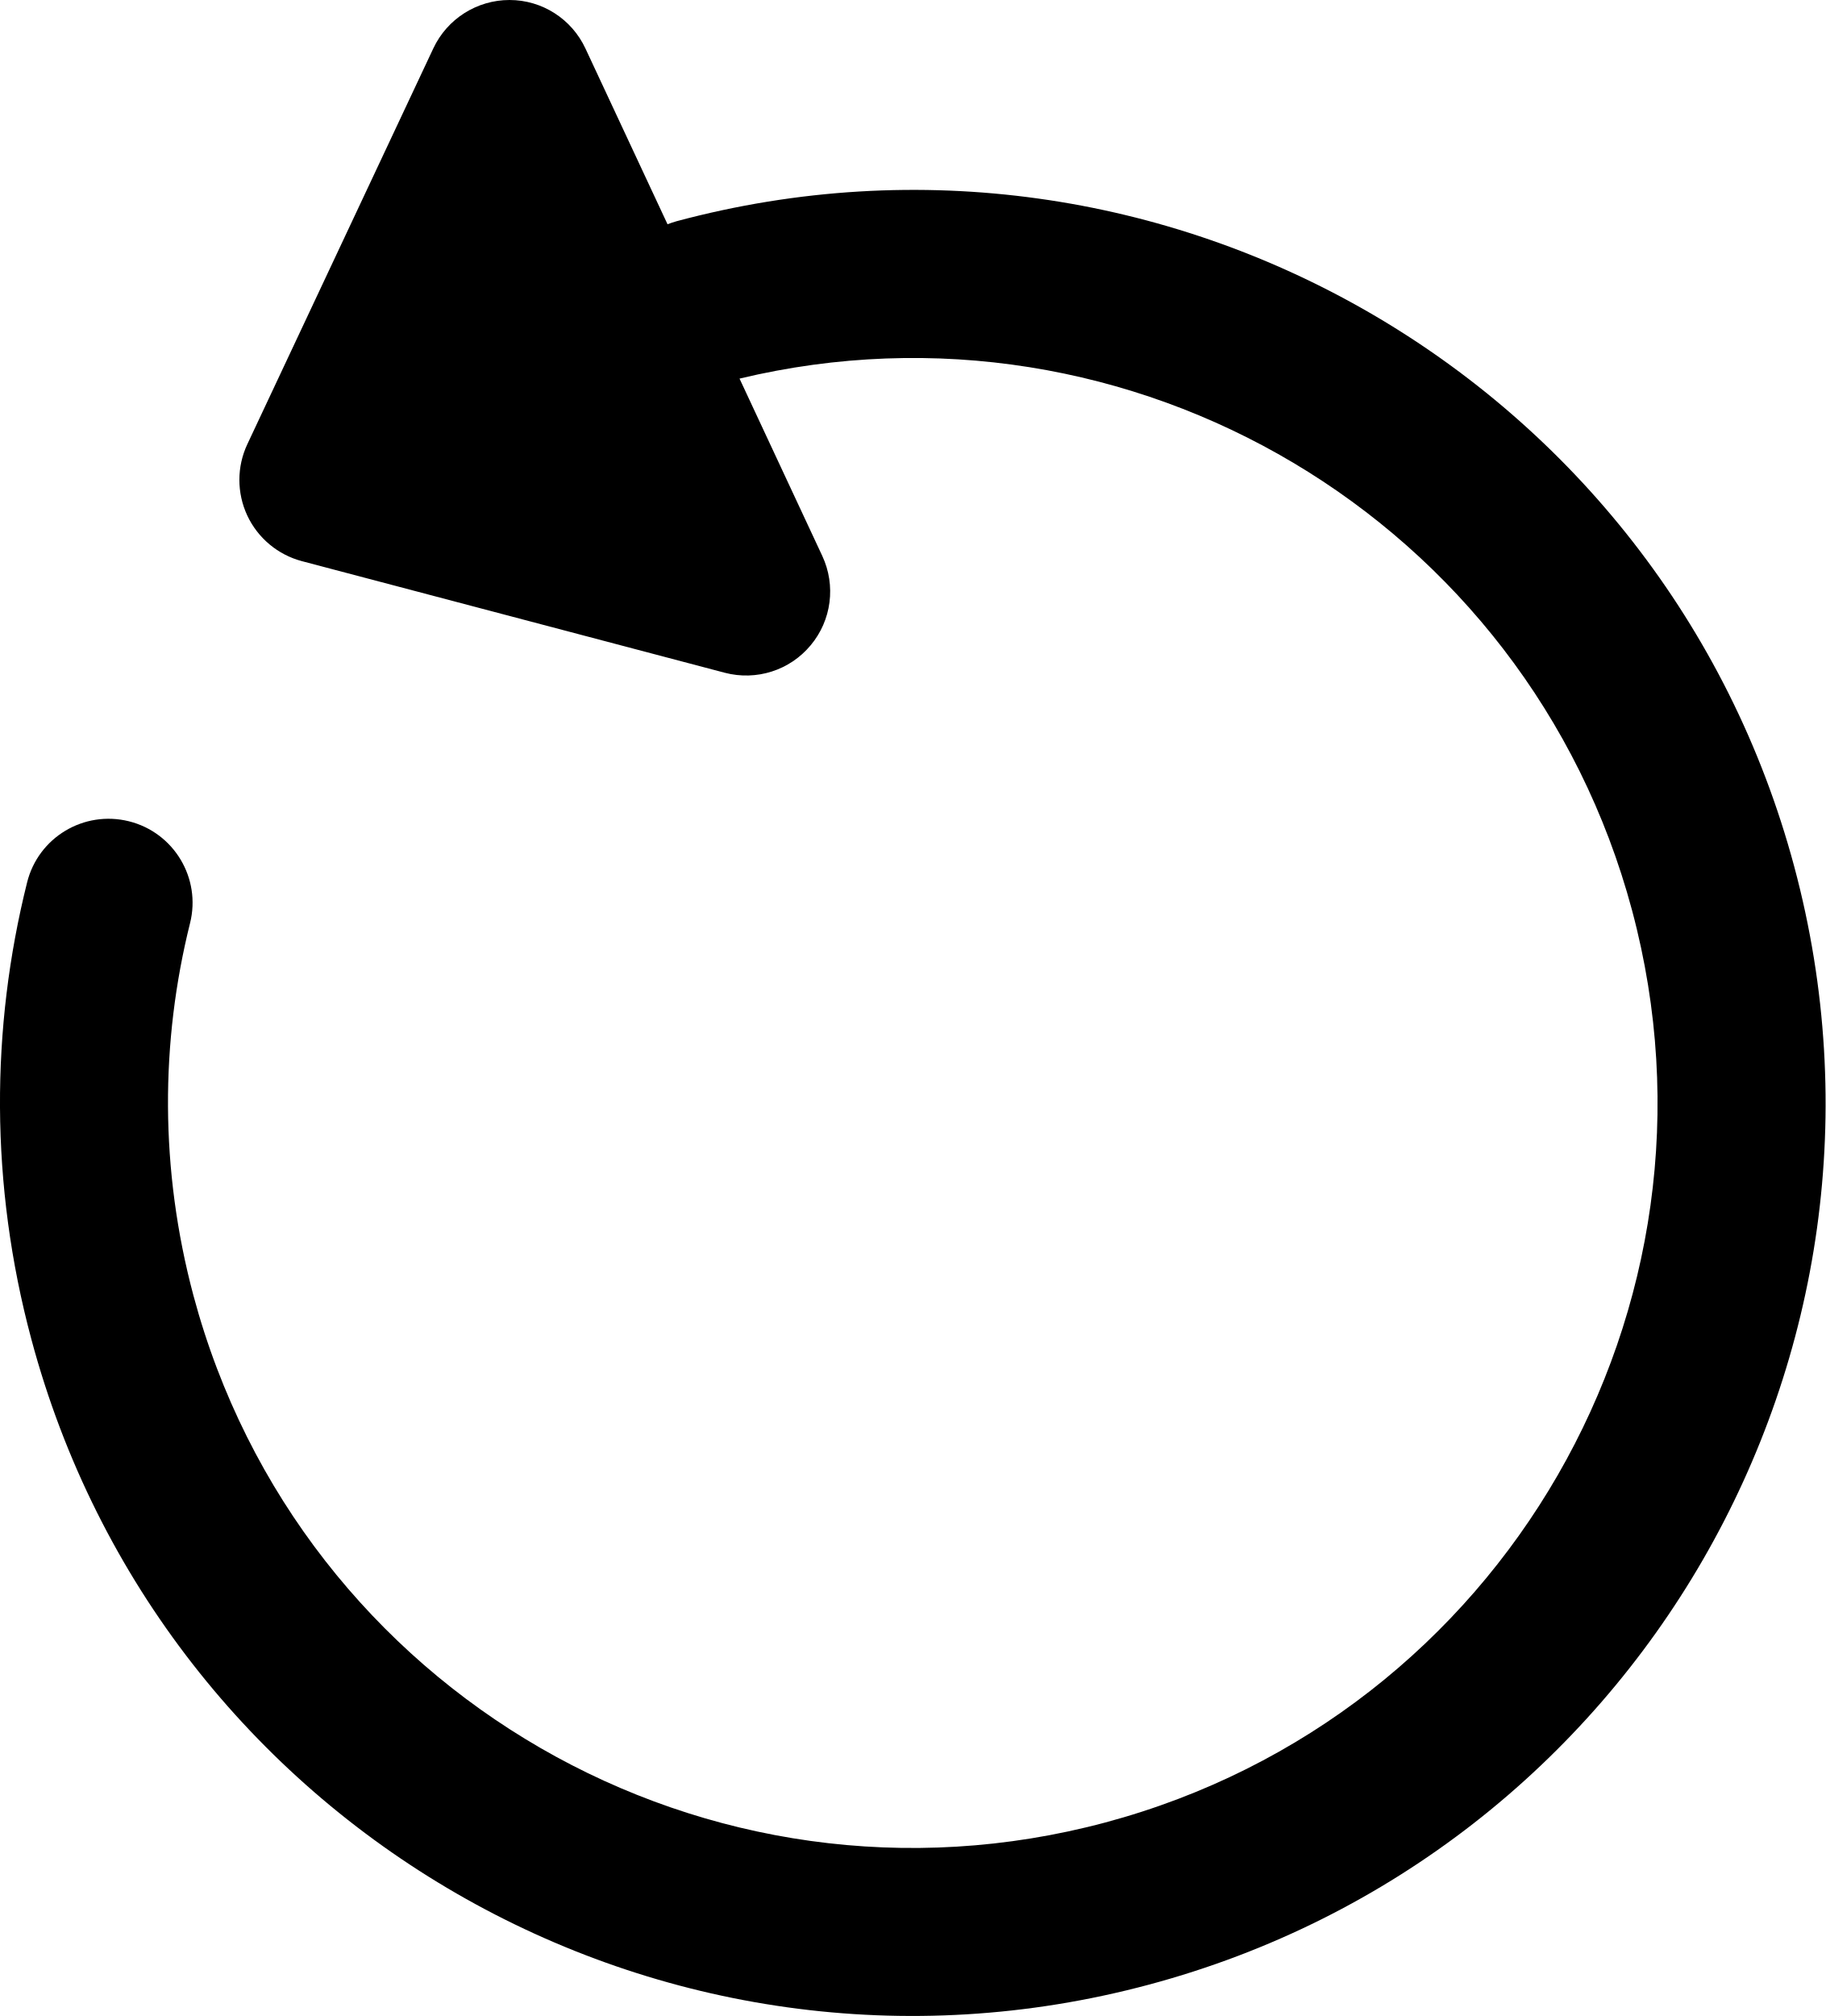
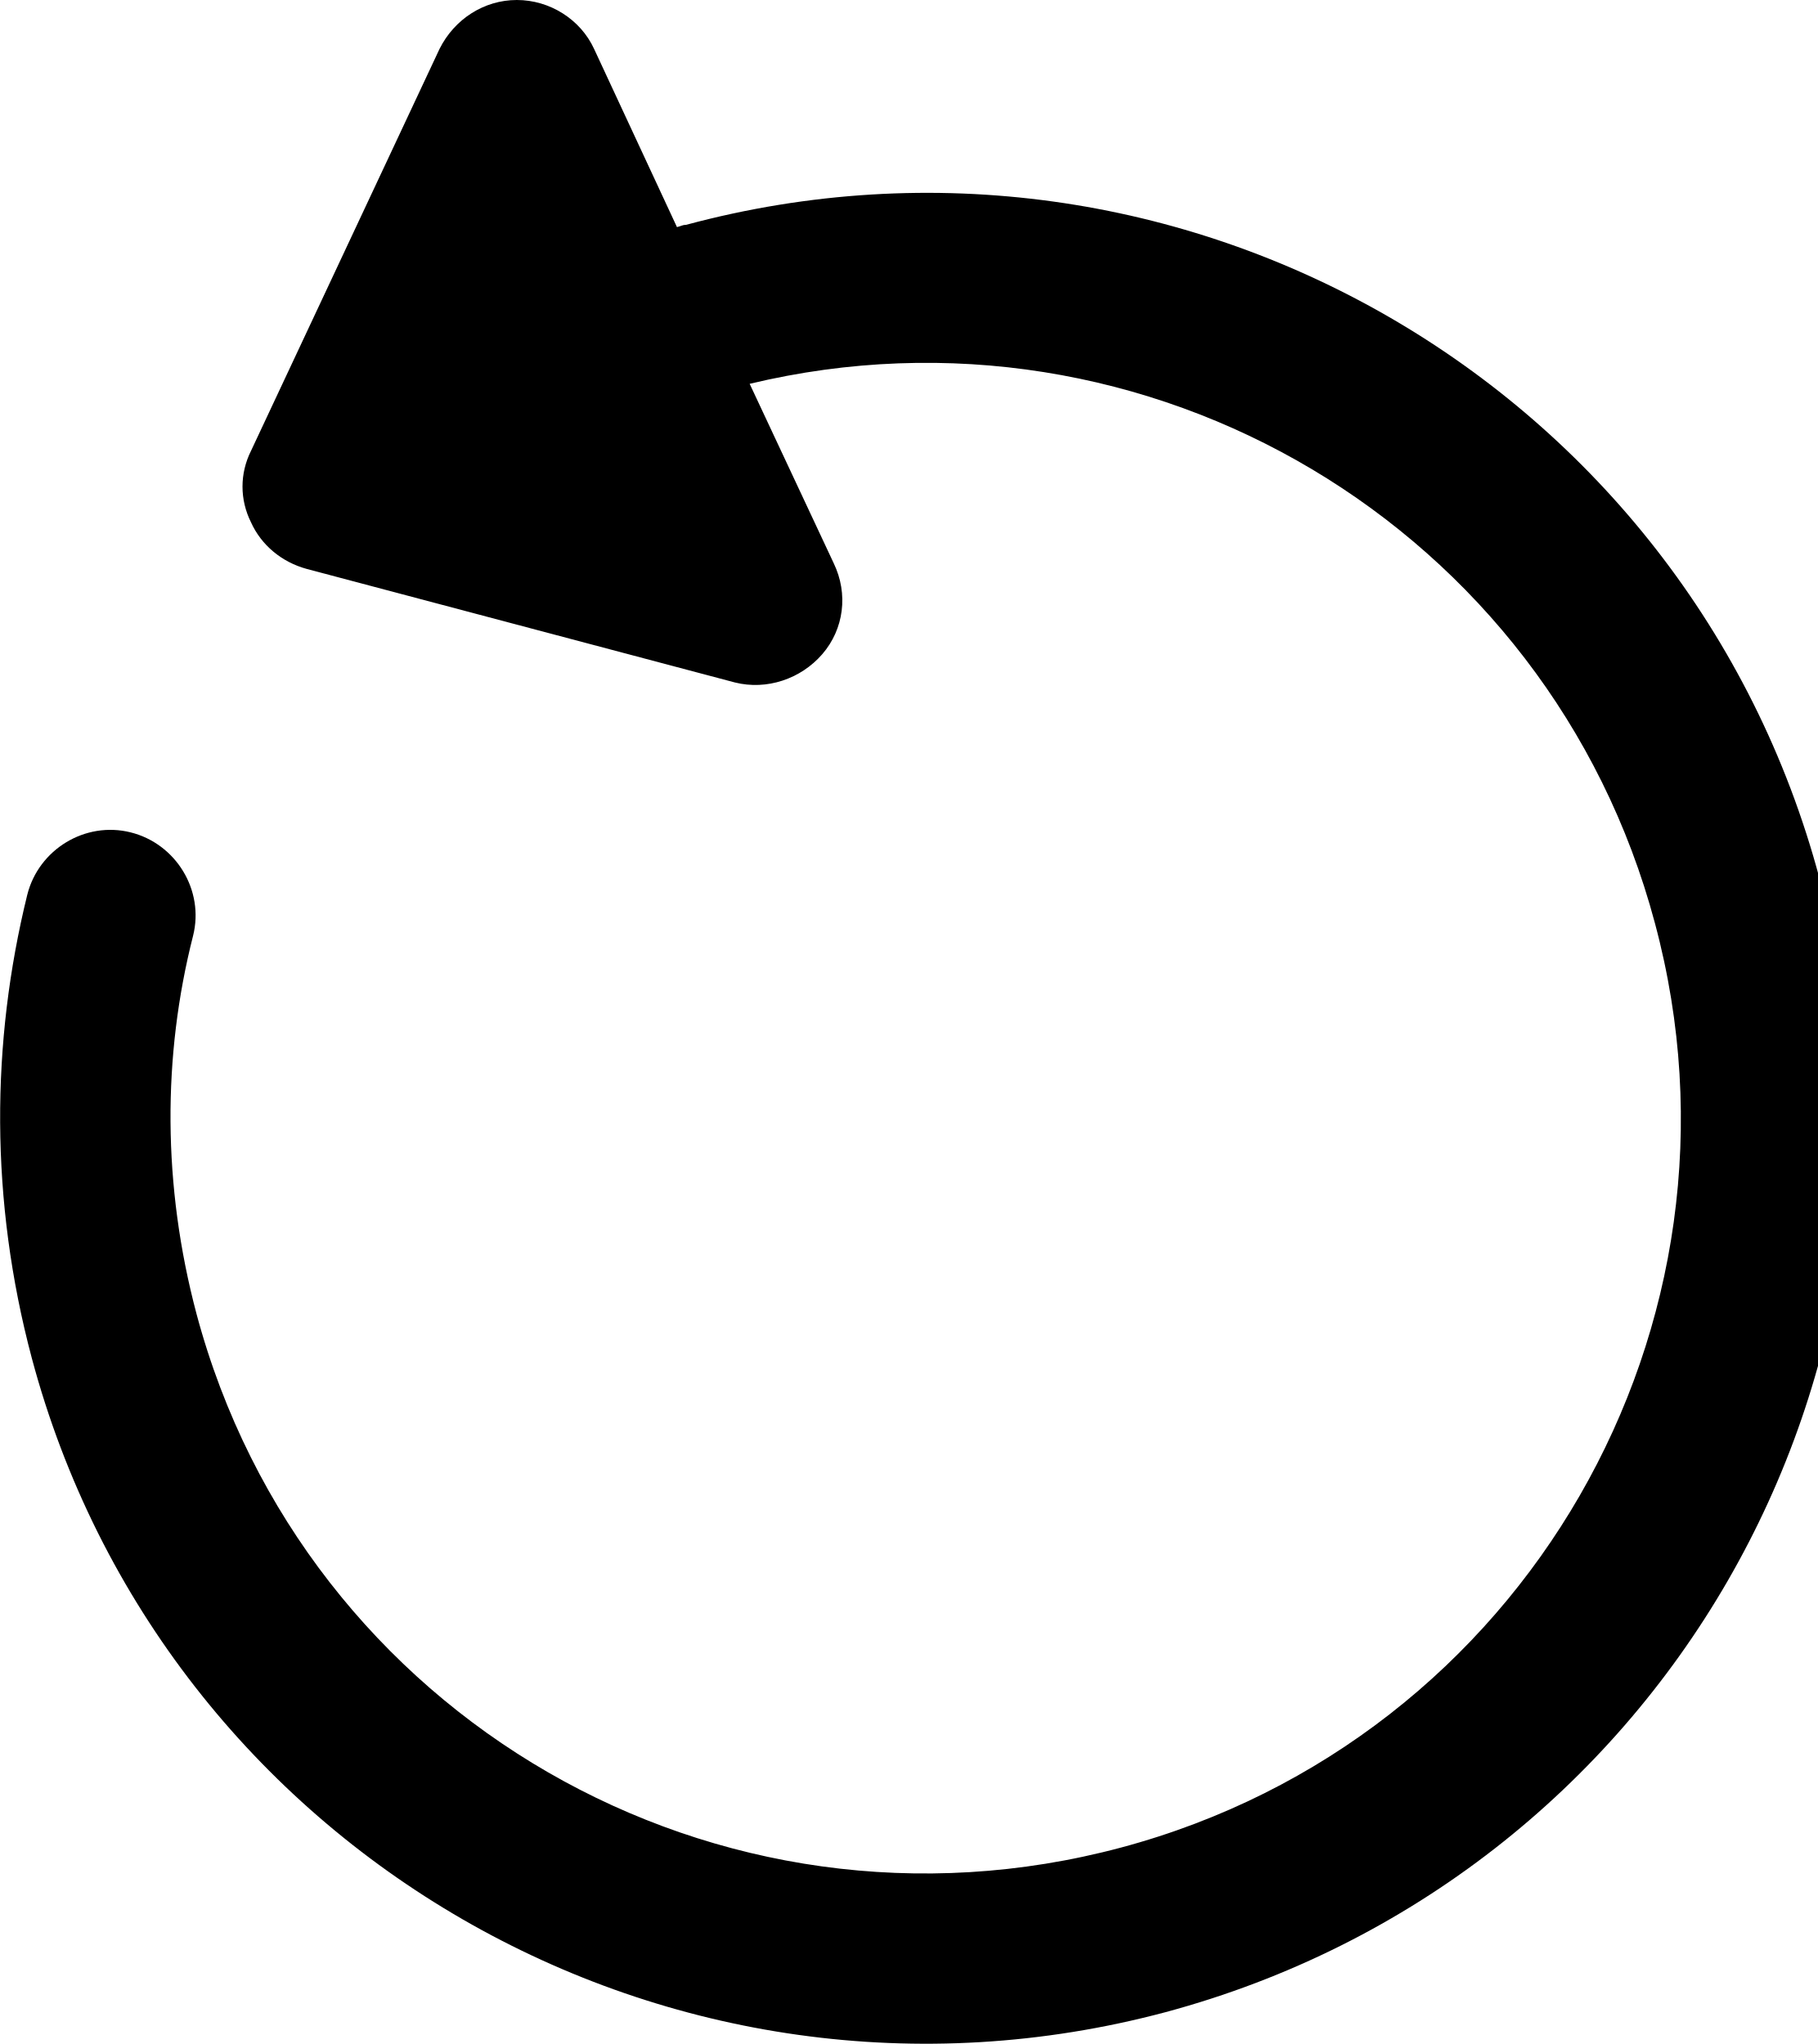
- <svg xmlns="http://www.w3.org/2000/svg" fill="none" version="1.1" width="16.302" height="17.998" viewBox="0 0 16.302 17.998">
-   <path d="M2.697,5.01C2.481,4.953,2.302,4.803,2.208,4.602C2.114,4.4,2.114,4.167,2.209,3.965C2.209,3.965,3.87,0.431,3.87,0.431C3.994,0.168,4.259,-0,4.55,5.7505395e-7C4.841,0,5.105,0.169,5.228,0.433C5.228,0.433,5.961,2.002,5.961,2.002C5.987,1.992,6.014,1.983,6.042,1.975C10.389,0.81,14.858,3.39,16.023,7.738C17.188,12.085,14.608,16.554,10.26,17.718C5.913,18.883,1.444,16.303,0.28,11.956C-0.091,10.574,-0.083,9.177,0.242,7.878C0.342,7.476,0.749,7.232,1.151,7.332C1.553,7.432,1.798,7.84,1.697,8.242C1.433,9.3,1.426,10.438,1.728,11.568C2.679,15.115,6.325,17.22,9.872,16.27C13.419,15.319,15.524,11.673,14.574,8.126C13.639,4.637,10.096,2.543,6.604,3.38C6.604,3.38,7.343,4.963,7.343,4.963C7.466,5.227,7.426,5.538,7.239,5.761C7.053,5.985,6.754,6.08,6.472,6.006C6.472,6.006,2.697,5.01,2.697,5.01Z" fill="#000000" fill-opacity="1" />
+ <svg xmlns="http://www.w3.org/2000/svg" fill="none" version="1.1" width="16" height="18" viewBox="0 0 16 18">
+   <path d="M2.7,5.01C2.48,4.95,2.3,4.8,2.21,4.6C2.11,4.4,2.11,4.17,2.21,3.97C2.21,3.97,3.87,0.43,3.87,0.43C4,0.17,4.26,0,4.55,0C4.84,0,5.11,0.17,5.23,0.43C5.23,0.43,5.96,2,5.96,2C6,1.99,6.01,1.98,6.04,1.98C10.39,0.81,14.86,3.39,16.02,7.74C17.19,12.09,14.61,16.55,10.26,17.72C5.91,18.88,1.44,16.3,0.28,11.96C-0.09,10.57,-0.08,9.18,0.24,7.88C0.34,7.48,0.75,7.23,1.15,7.33C1.55,7.43,1.8,7.84,1.7,8.24C1.43,9.3,1.43,10.44,1.73,11.57C2.68,15.12,6.32,17.22,9.87,16.27C13.42,15.32,15.52,11.67,14.57,8.13C13.64,4.64,10.1,2.54,6.6,3.38C6.6,3.38,7.34,4.96,7.34,4.96C7.47,5.23,7.43,5.54,7.24,5.76C7.05,5.98,6.75,6.08,6.47,6.01C6.47,6.01,2.7,5.01,2.7,5.01Z" fill="#000000" fill-opacity="1" />
</svg>
